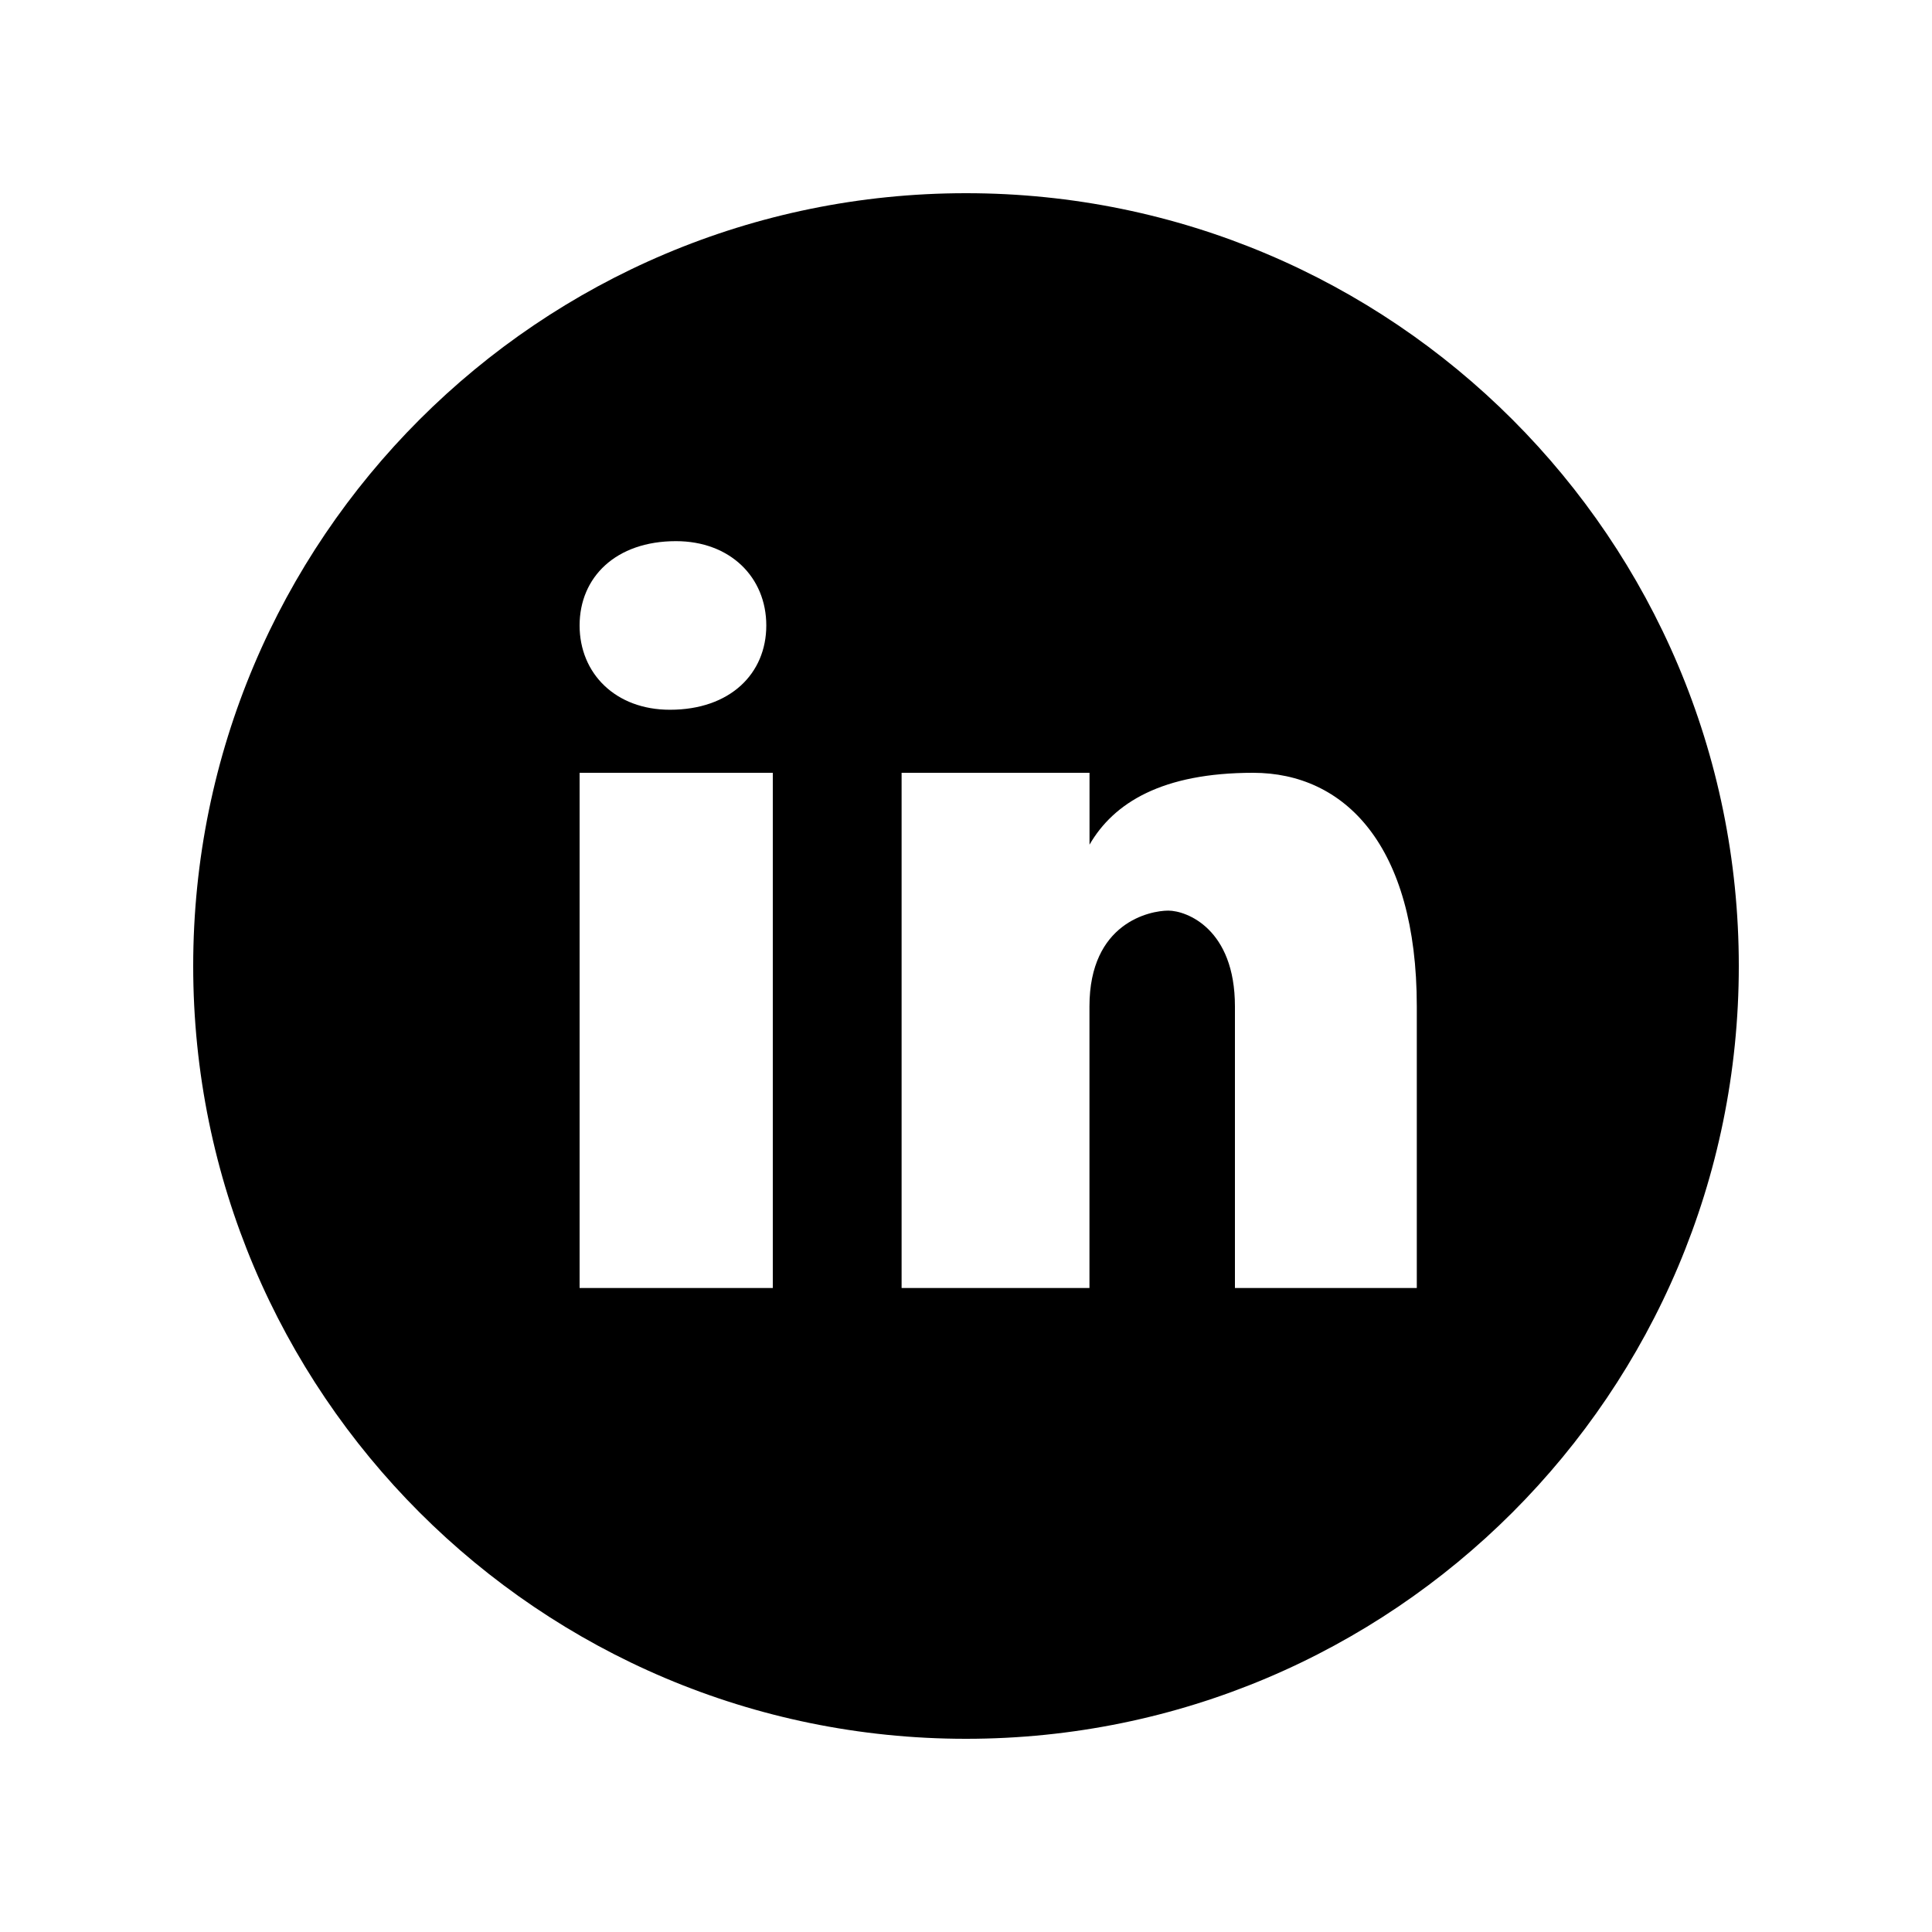
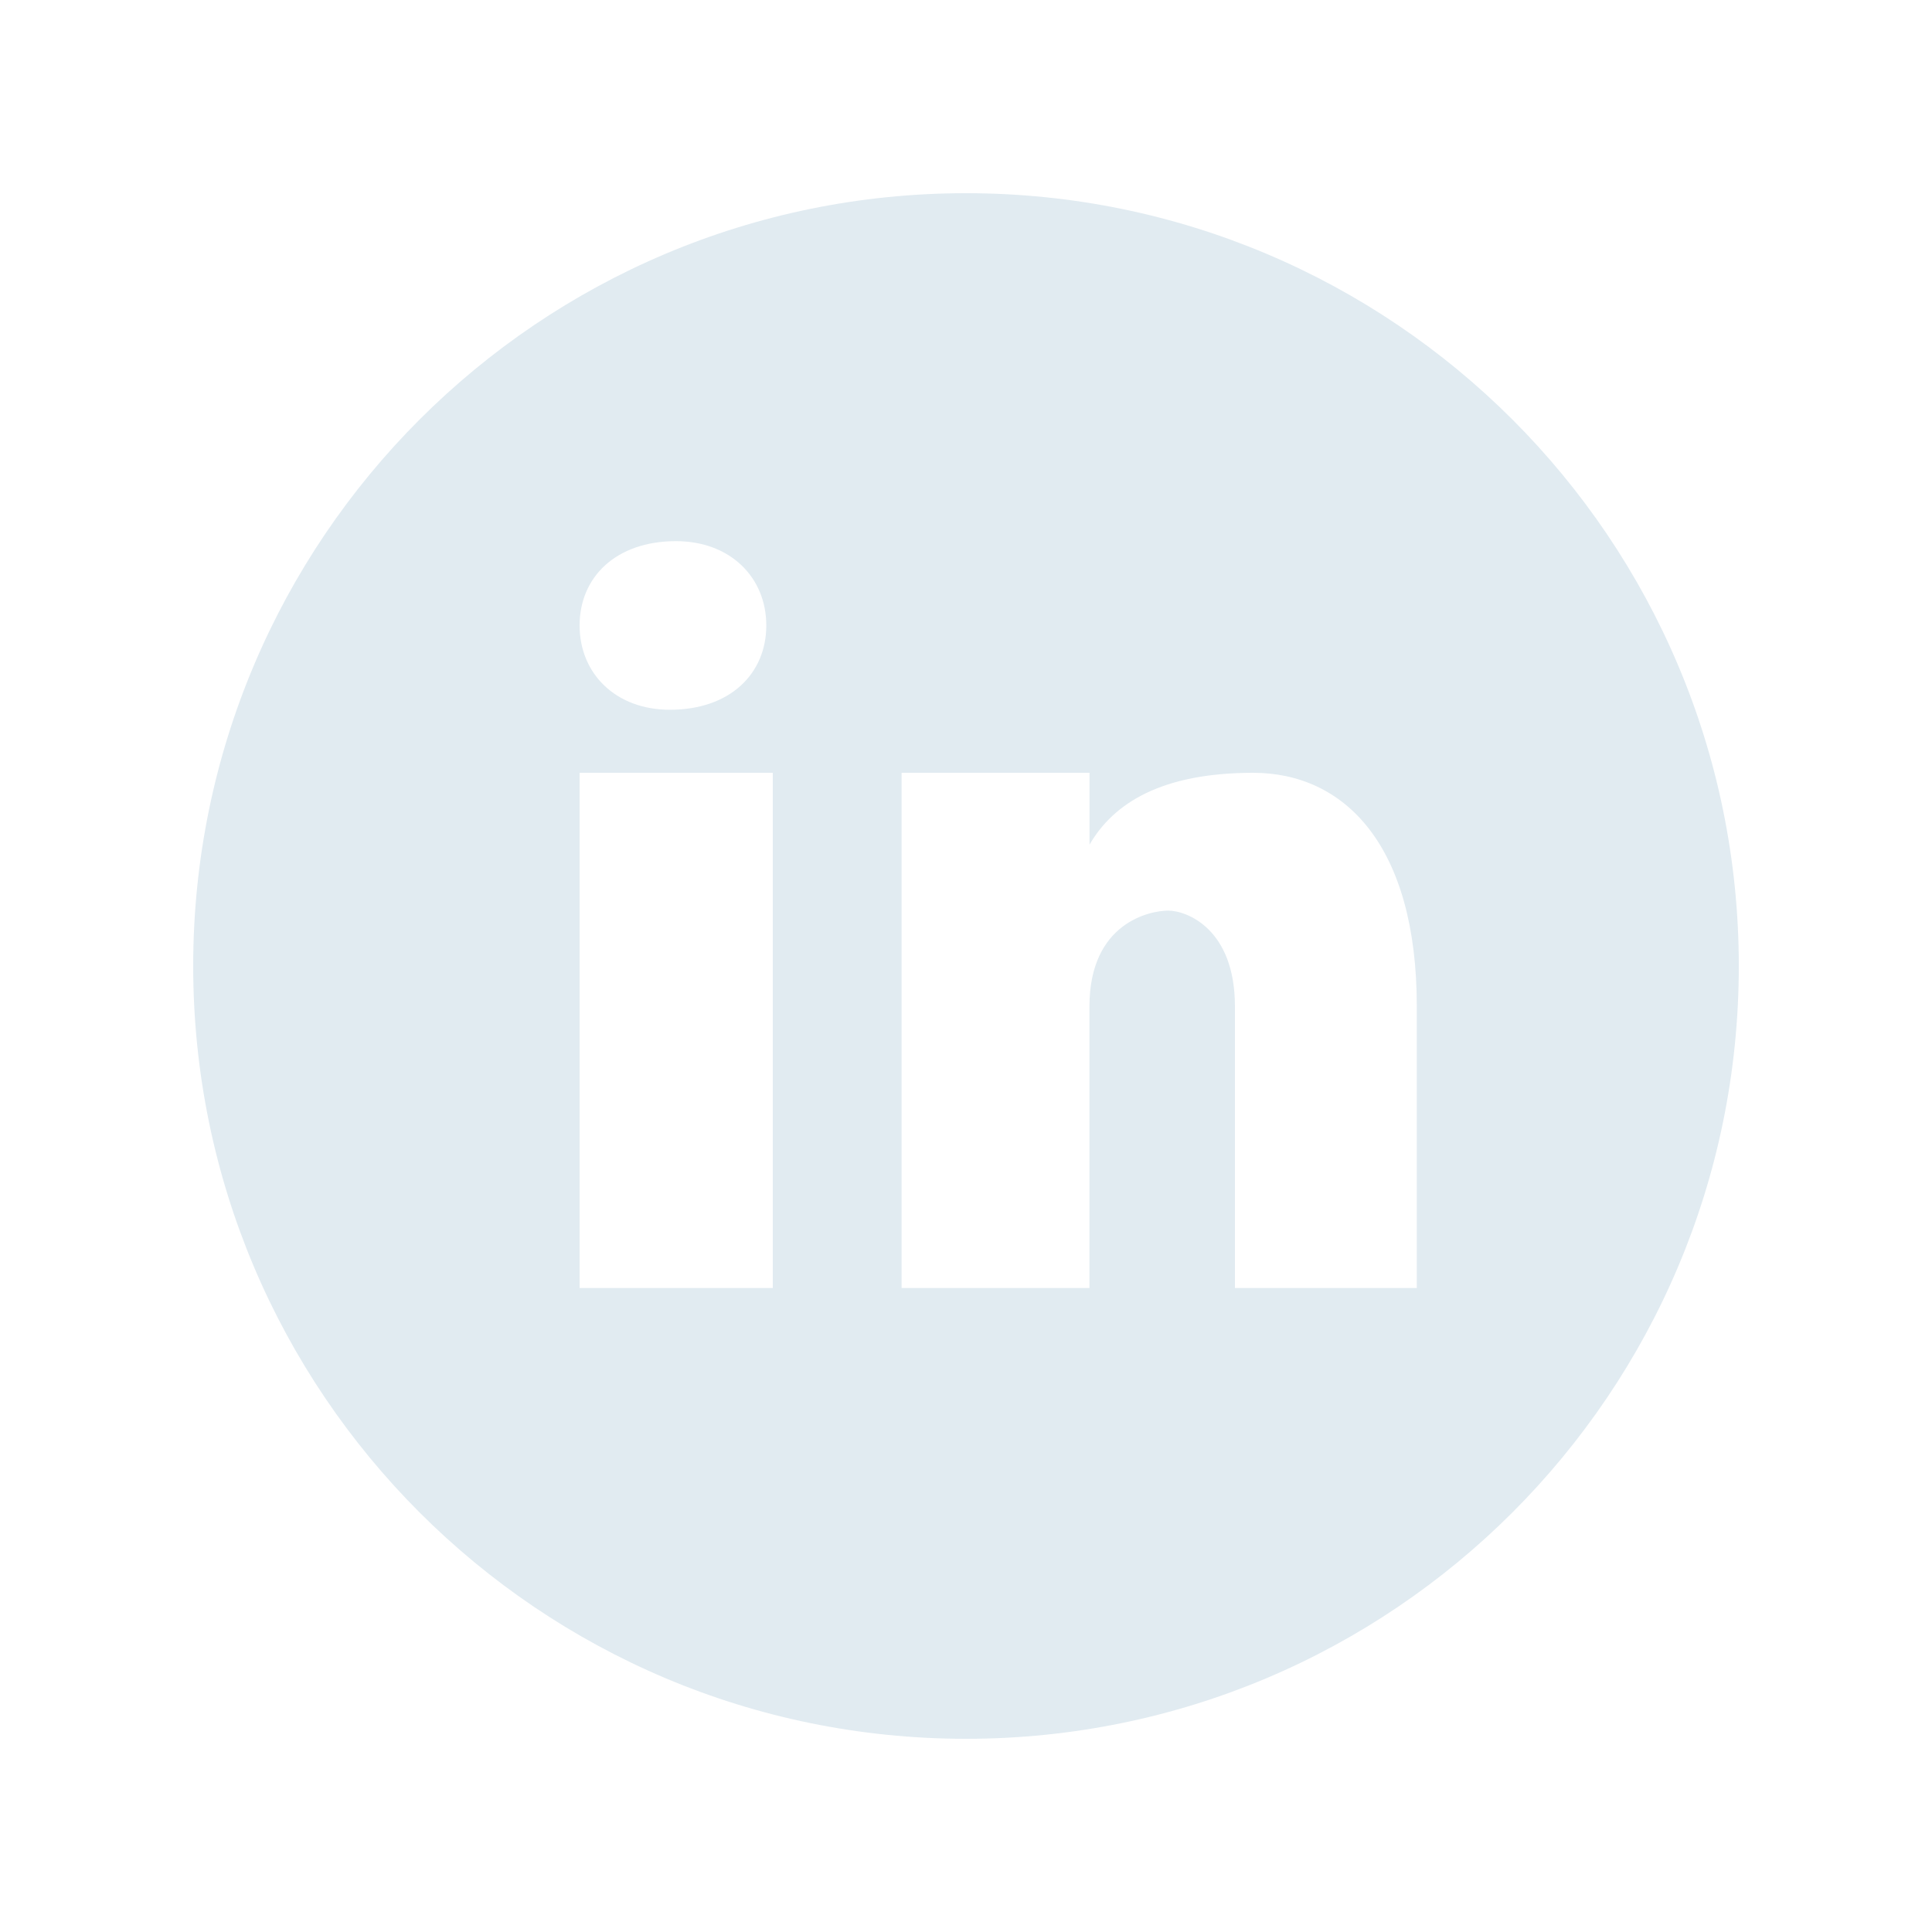
<svg xmlns="http://www.w3.org/2000/svg" viewBox="0 0 30 30" width="50px" height="50px">
-   <path d="M15,3C8.373,3,3,8.373,3,15c0,6.627,5.373,12,12,12s12-5.373,12-12C27,8.373,21.627,3,15,3z M10.496,8.403c0.842,0,1.403,0.561,1.403,1.309c0,0.748-0.561,1.309-1.496,1.309C9.561,11.022,9,10.46,9,9.712C9,8.964,9.561,8.403,10.496,8.403z M12,20H9v-8h3V20z M22,20h-2.824v-4.372c0-1.209-0.753-1.488-1.035-1.488s-1.224,0.186-1.224,1.488c0,0.186,0,4.372,0,4.372H14v-8h2.918v1.116C17.294,12.465,18.047,12,19.459,12C20.871,12,22,13.116,22,15.628V20z" />
+   <g fill="#e1ebf1">
+     <path d="M15,3C8.373,3,3,8.373,3,15c0,6.627,5.373,12,12,12s12-5.373,12-12C27,8.373,21.627,3,15,3z M10.496,8.403c0.842,0,1.403,0.561,1.403,1.309c0,0.748-0.561,1.309-1.496,1.309C9.561,11.022,9,10.46,9,9.712C9,8.964,9.561,8.403,10.496,8.403z M12,20H9v-8h3V20z M22,20h-2.824v-4.372c0-1.209-0.753-1.488-1.035-1.488s-1.224,0.186-1.224,1.488c0,0.186,0,4.372,0,4.372H14v-8h2.918v1.116C17.294,12.465,18.047,12,19.459,12C20.871,12,22,13.116,22,15.628V20z" />
+   </g>
</svg>
